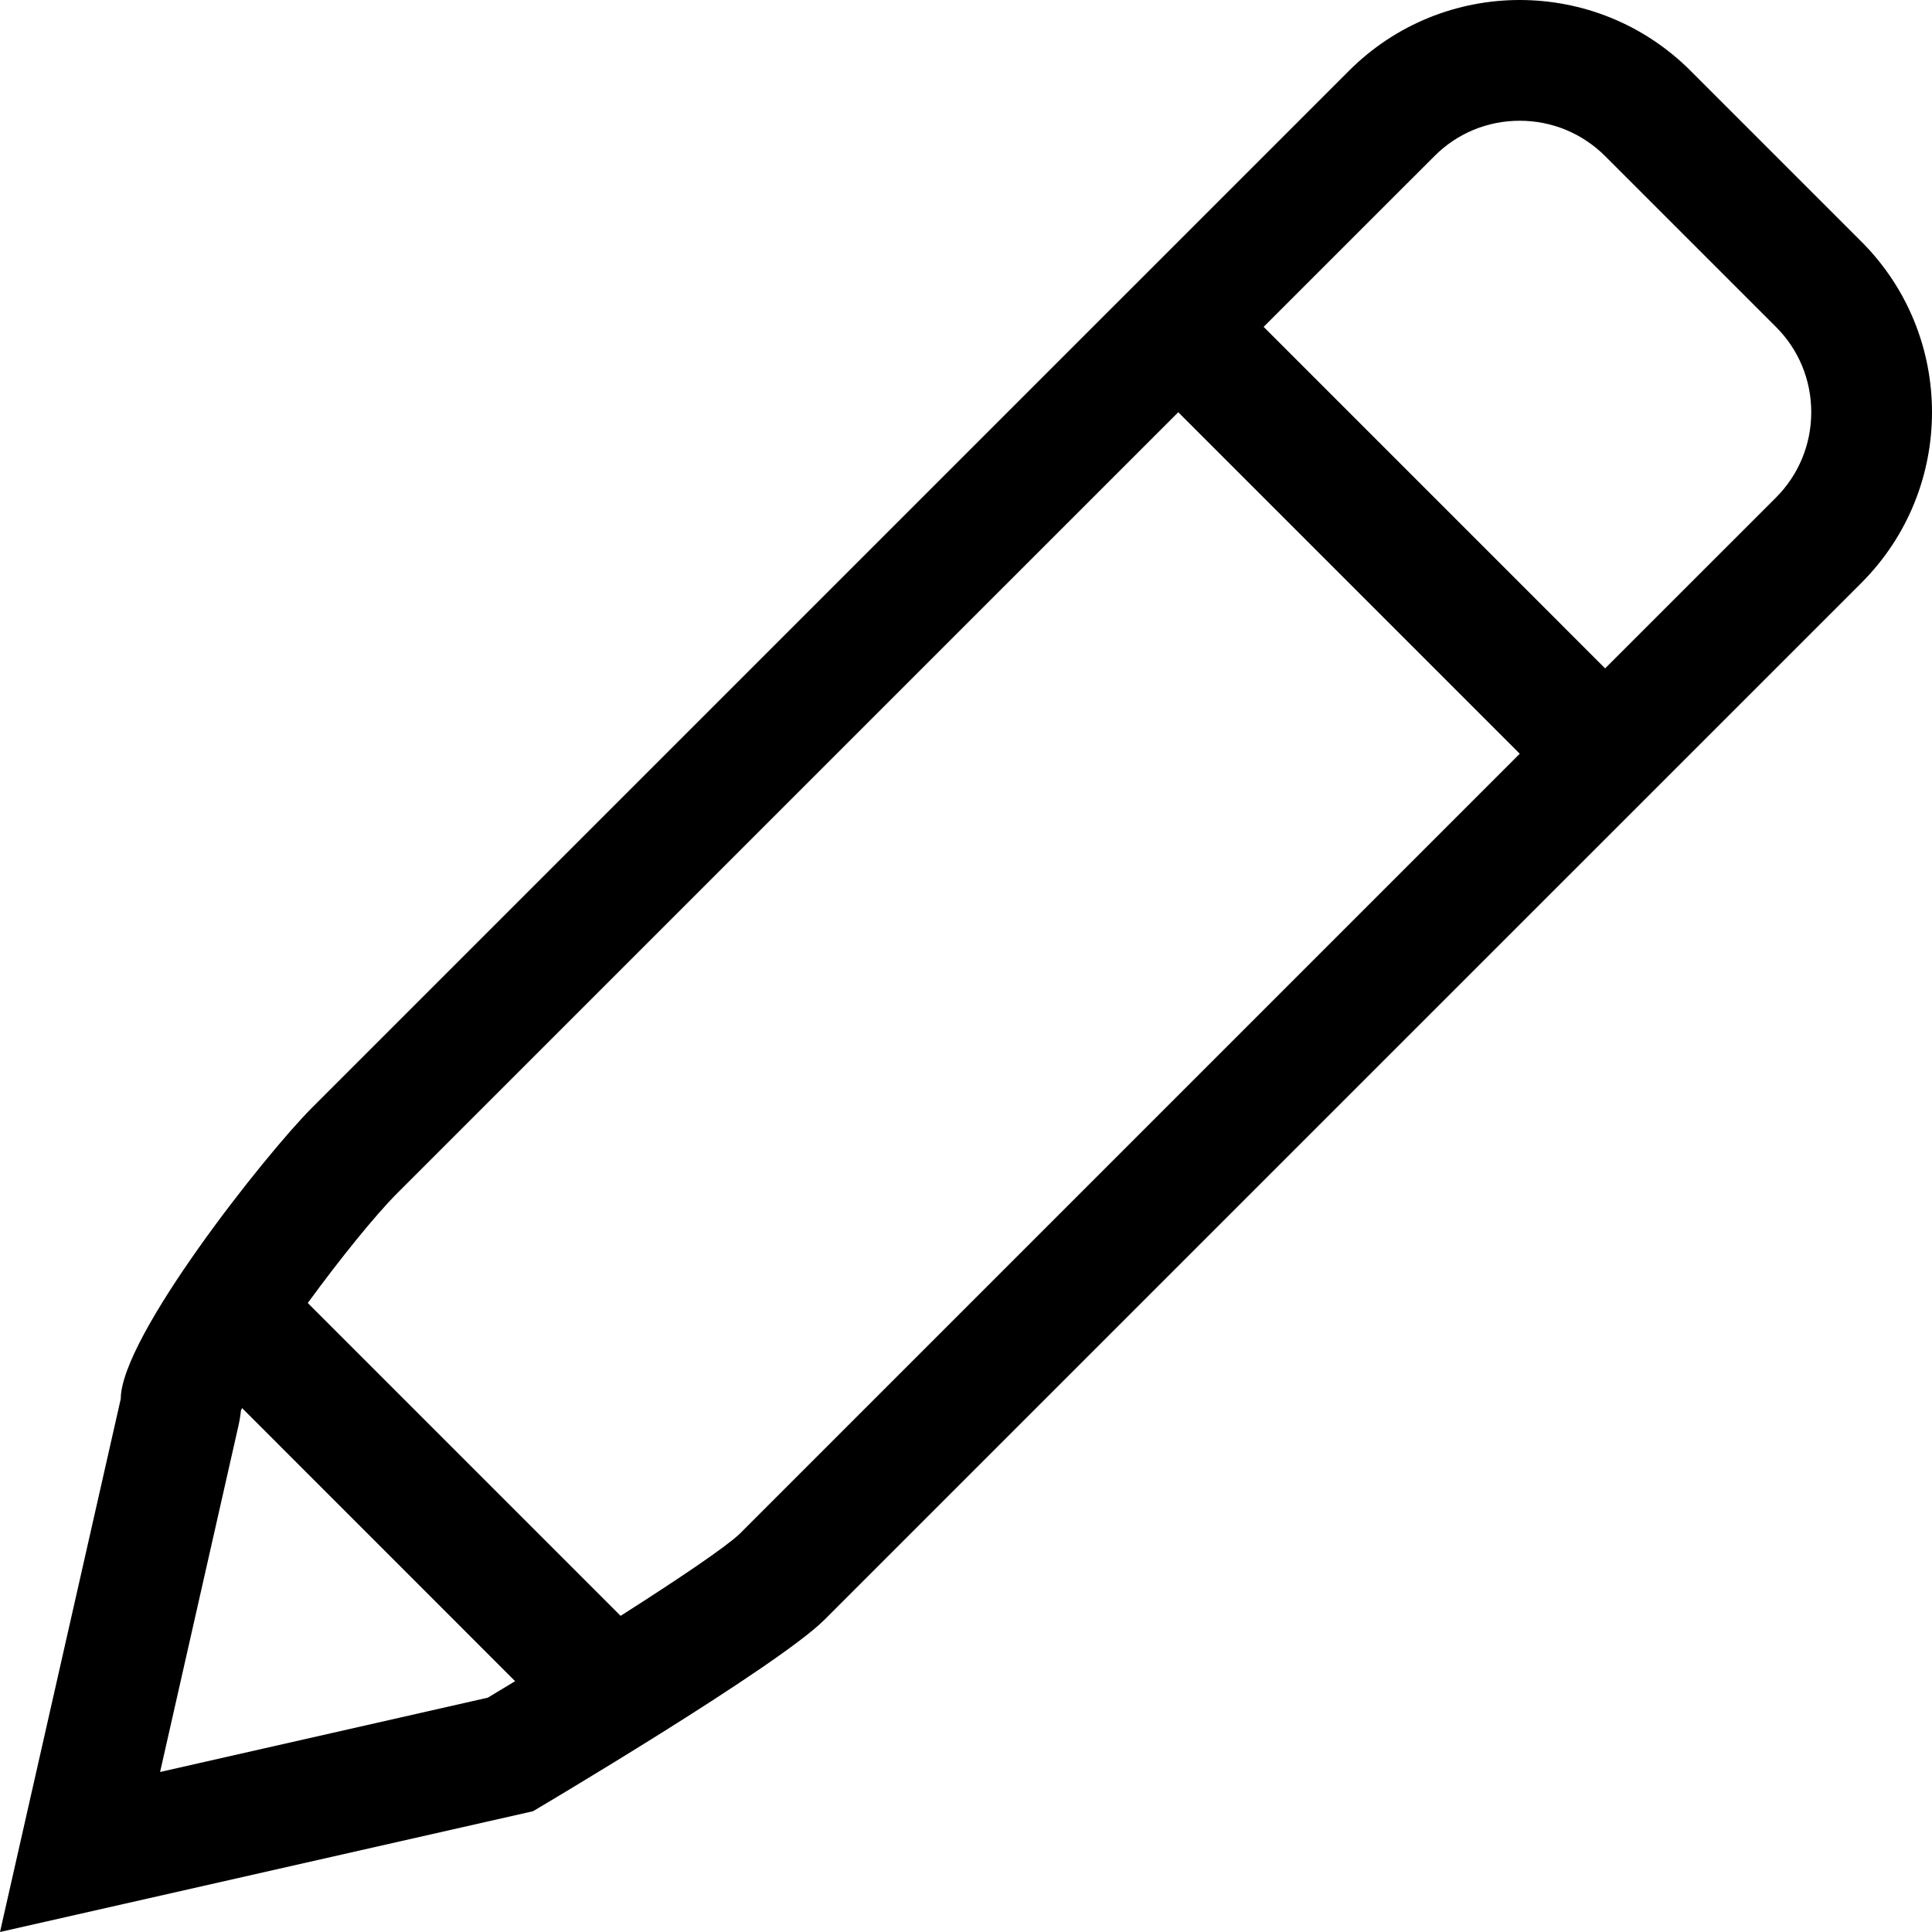
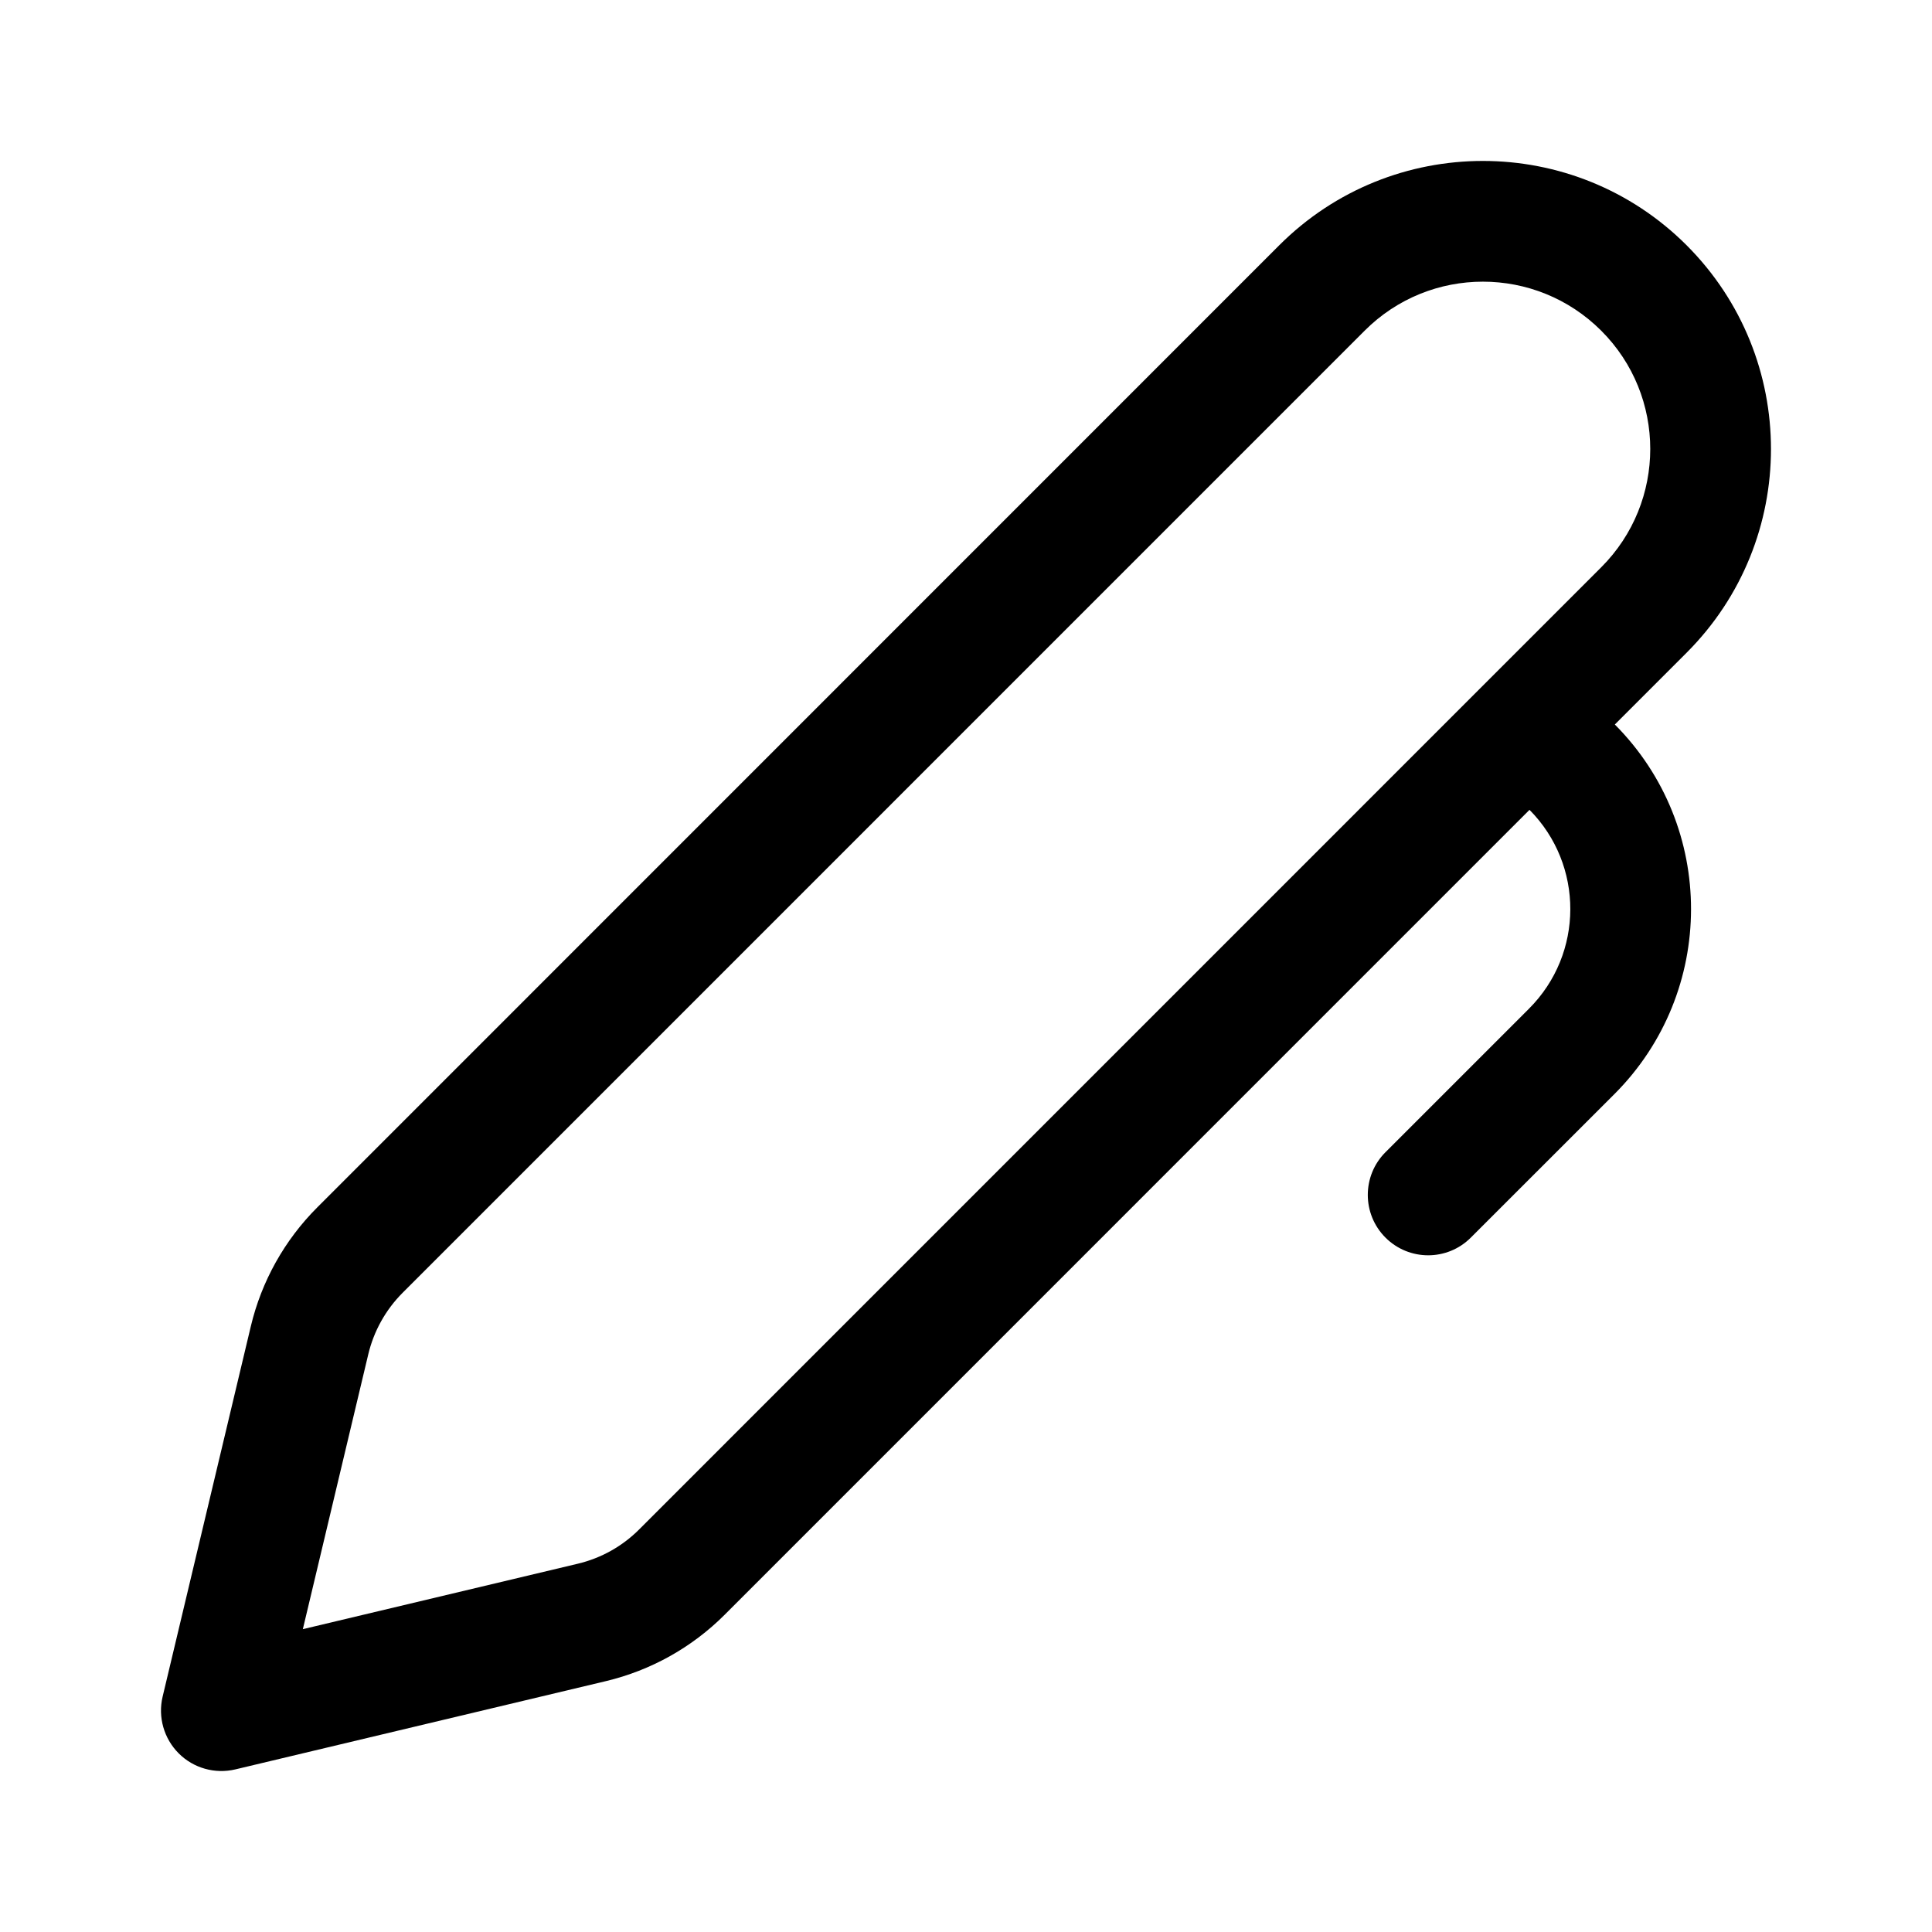
- <svg xmlns="http://www.w3.org/2000/svg" version="1.1" id="Layer_1" x="0px" y="0px" width="128px" height="128px" viewBox="0 0 128 128" enable-background="new 0 0 128 128" xml:space="preserve">
-   <g id="Pen">
-     <path d="M123.315,16L112.003,4.688C108.878,1.563,104.78,0,100.687,0s-8.188,1.563-11.313,4.688l-68.69,68.687   C17.563,76.499,8.004,88.585,8,92.679l-8,35.32l35.312-8c0,0,16.188-9.563,19.313-12.688l68.691-68.687   C129.562,32.375,129.562,22.242,123.315,16z M32.316,112.476l-21.71,4.922l5.195-22.953c0.074-0.328,0.129-0.664,0.16-0.992   c0.016-0.047,0.059-0.117,0.078-0.164l18.089,18.094C33.523,111.749,32.914,112.116,32.316,112.476z M48.984,101.64   c-0.906,0.859-4.039,2.977-7.867,5.414L20.391,86.327c2.125-2.914,4.492-5.844,5.949-7.297l51.722-51.718l22.625,22.625   L48.984,101.64z M117.659,32.969l-11.316,11.313L83.718,21.656l11.316-11.313C96.542,8.828,98.55,8,100.687,8   s4.148,0.836,5.66,2.344l11.313,11.313c1.512,1.508,2.34,3.516,2.34,5.656C119.999,29.445,119.167,31.461,117.659,32.969z" />
-   </g>
+ <svg xmlns="http://www.w3.org/2000/svg" width="24" height="24" viewBox="0 0 24 24" fill="none">
+   <path d="M20.952 3.047C19.554 1.65 17.288 1.65 15.891 3.047L3.941 14.999C3.535 15.405 3.249 15.916 3.116 16.475L2.02 21.077C1.96 21.33 2.036 21.597 2.22 21.781C2.404 21.965 2.67 22.04 2.924 21.98L7.525 20.884C8.084 20.751 8.595 20.466 9.002 20.059L19 10.06C19.678 10.744 19.676 11.848 18.994 12.53L17.211 14.313C16.918 14.606 16.918 15.081 17.211 15.374C17.504 15.667 17.979 15.667 18.271 15.374L20.055 13.591C21.322 12.323 21.324 10.269 20.06 9L20.952 8.108C22.349 6.71 22.349 4.445 20.952 3.047ZM16.952 4.108C17.763 3.296 19.079 3.296 19.891 4.108C20.703 4.919 20.703 6.235 19.891 7.047L7.941 18.998C7.731 19.209 7.467 19.356 7.178 19.425L3.762 20.238L4.575 16.823C4.644 16.534 4.792 16.269 5.002 16.059L16.952 4.108Z" fill="currentColor" />
</svg>
